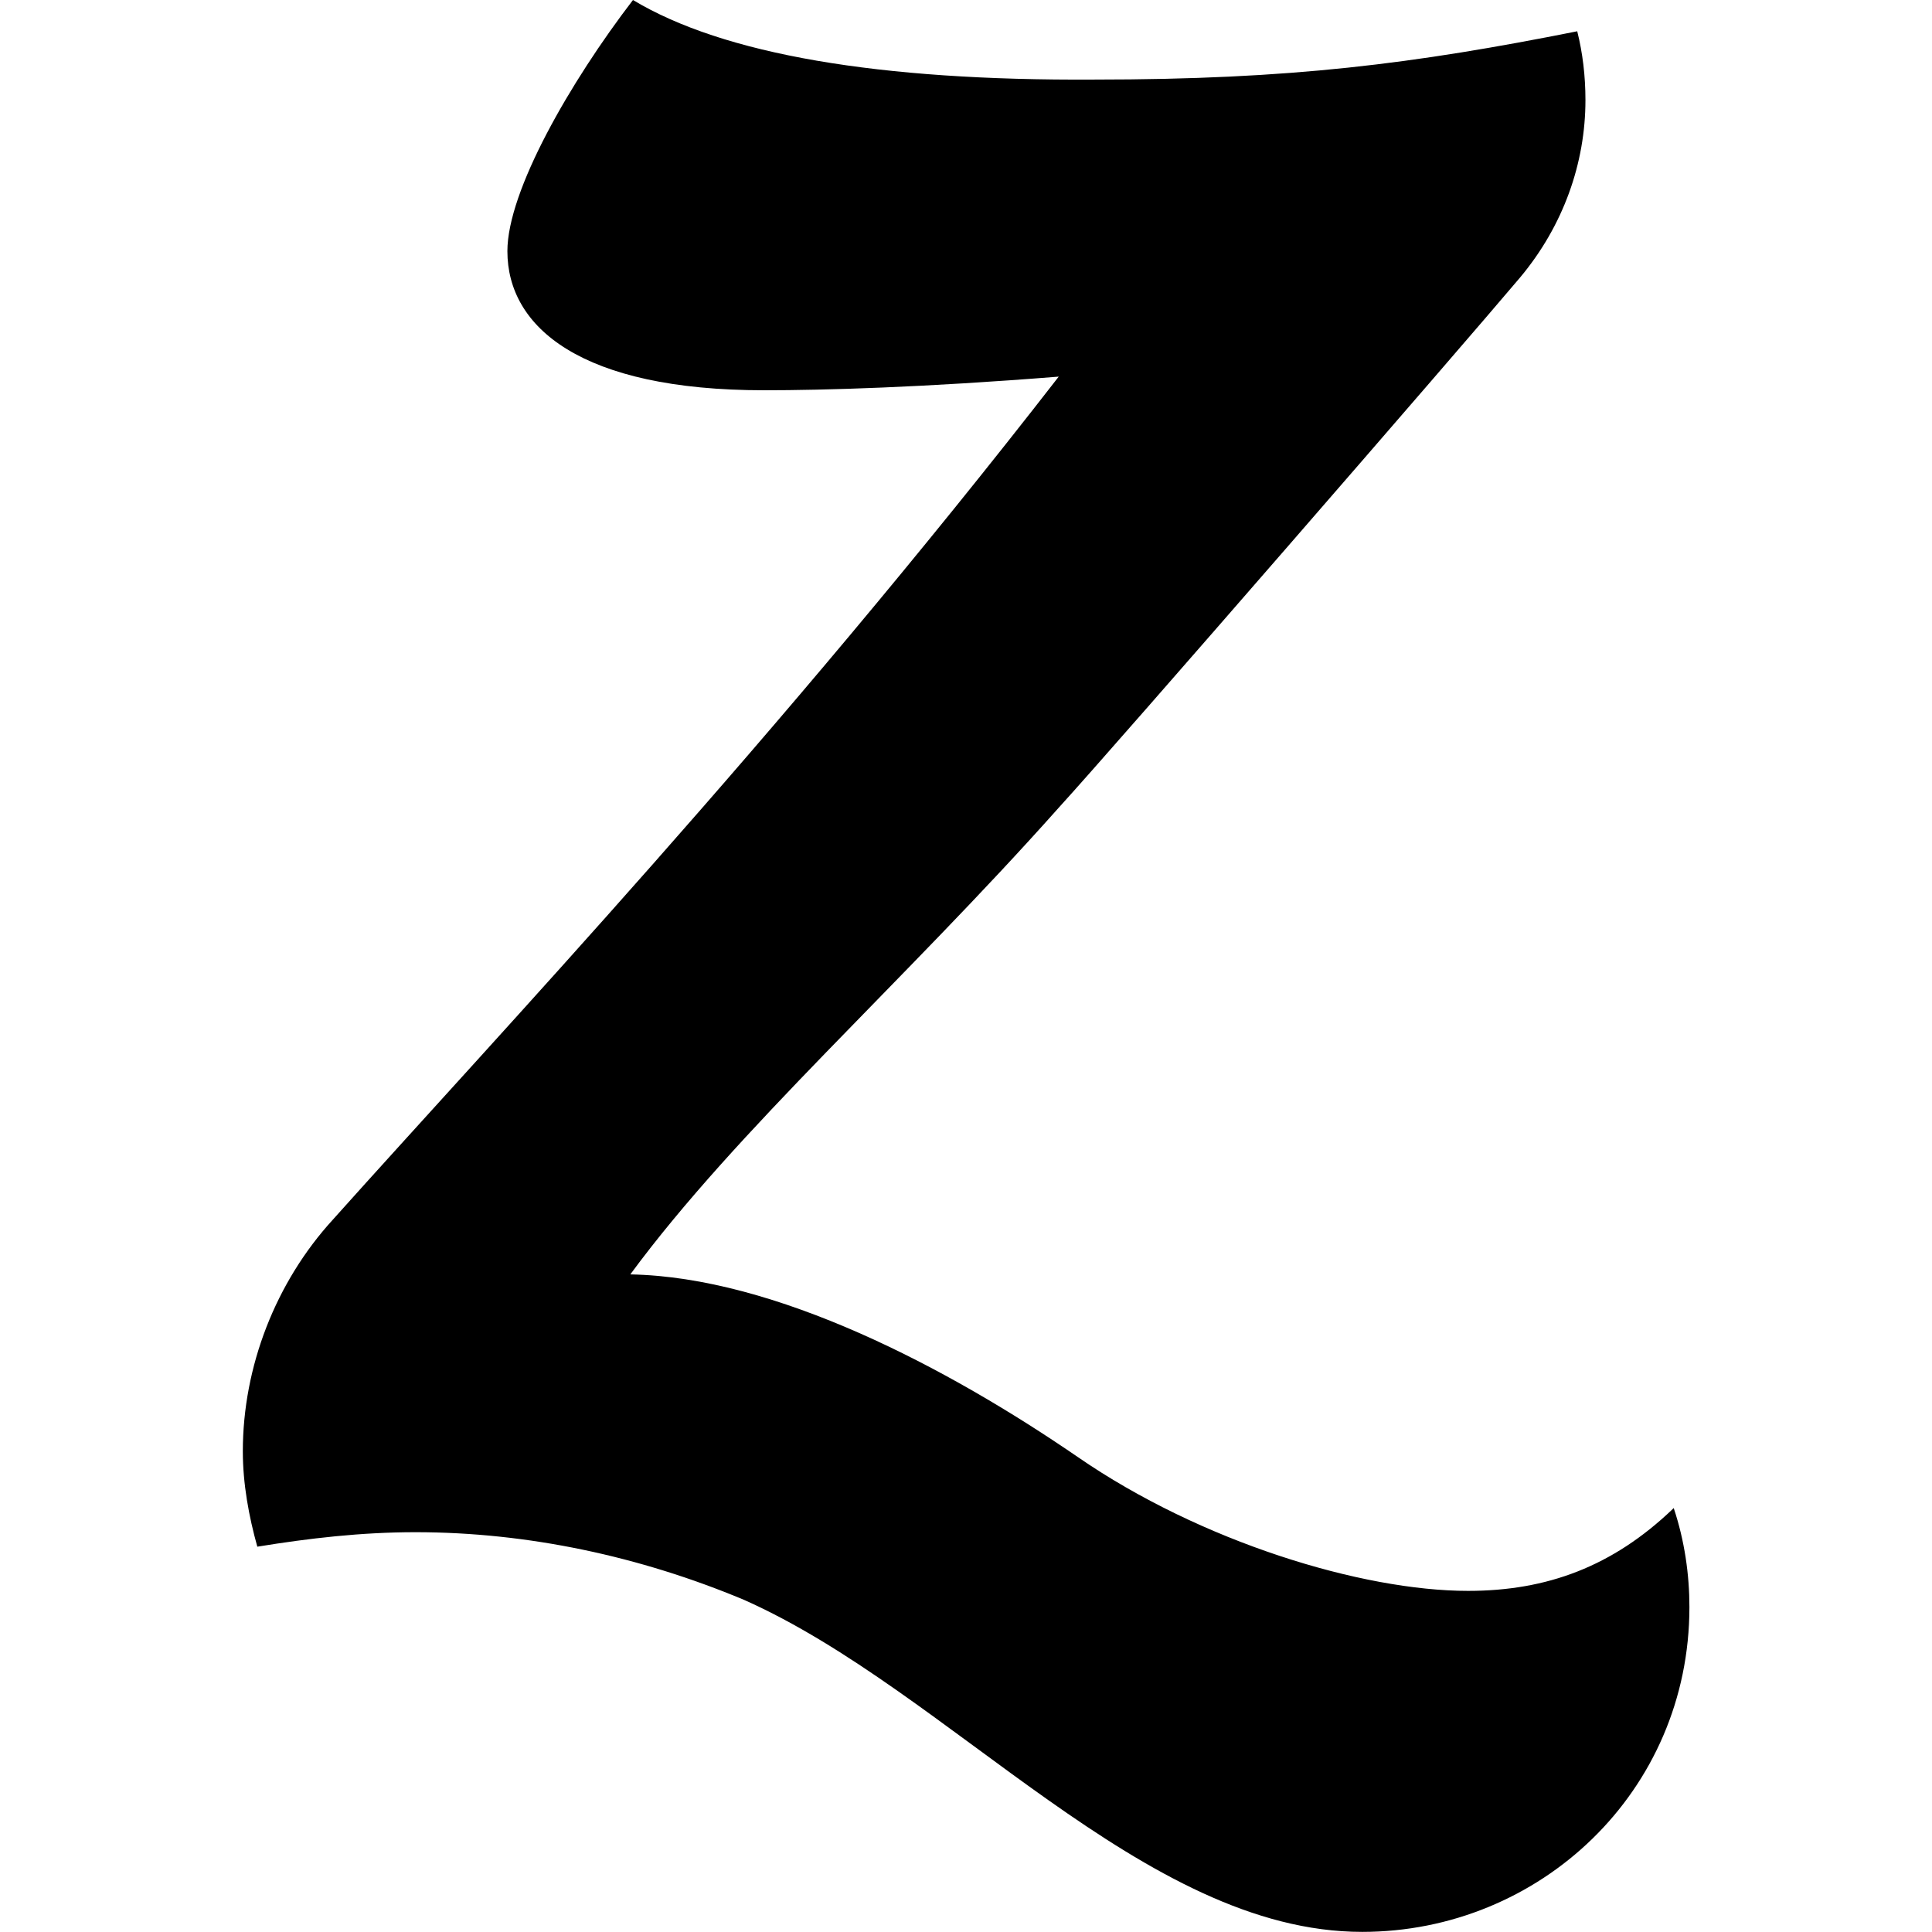
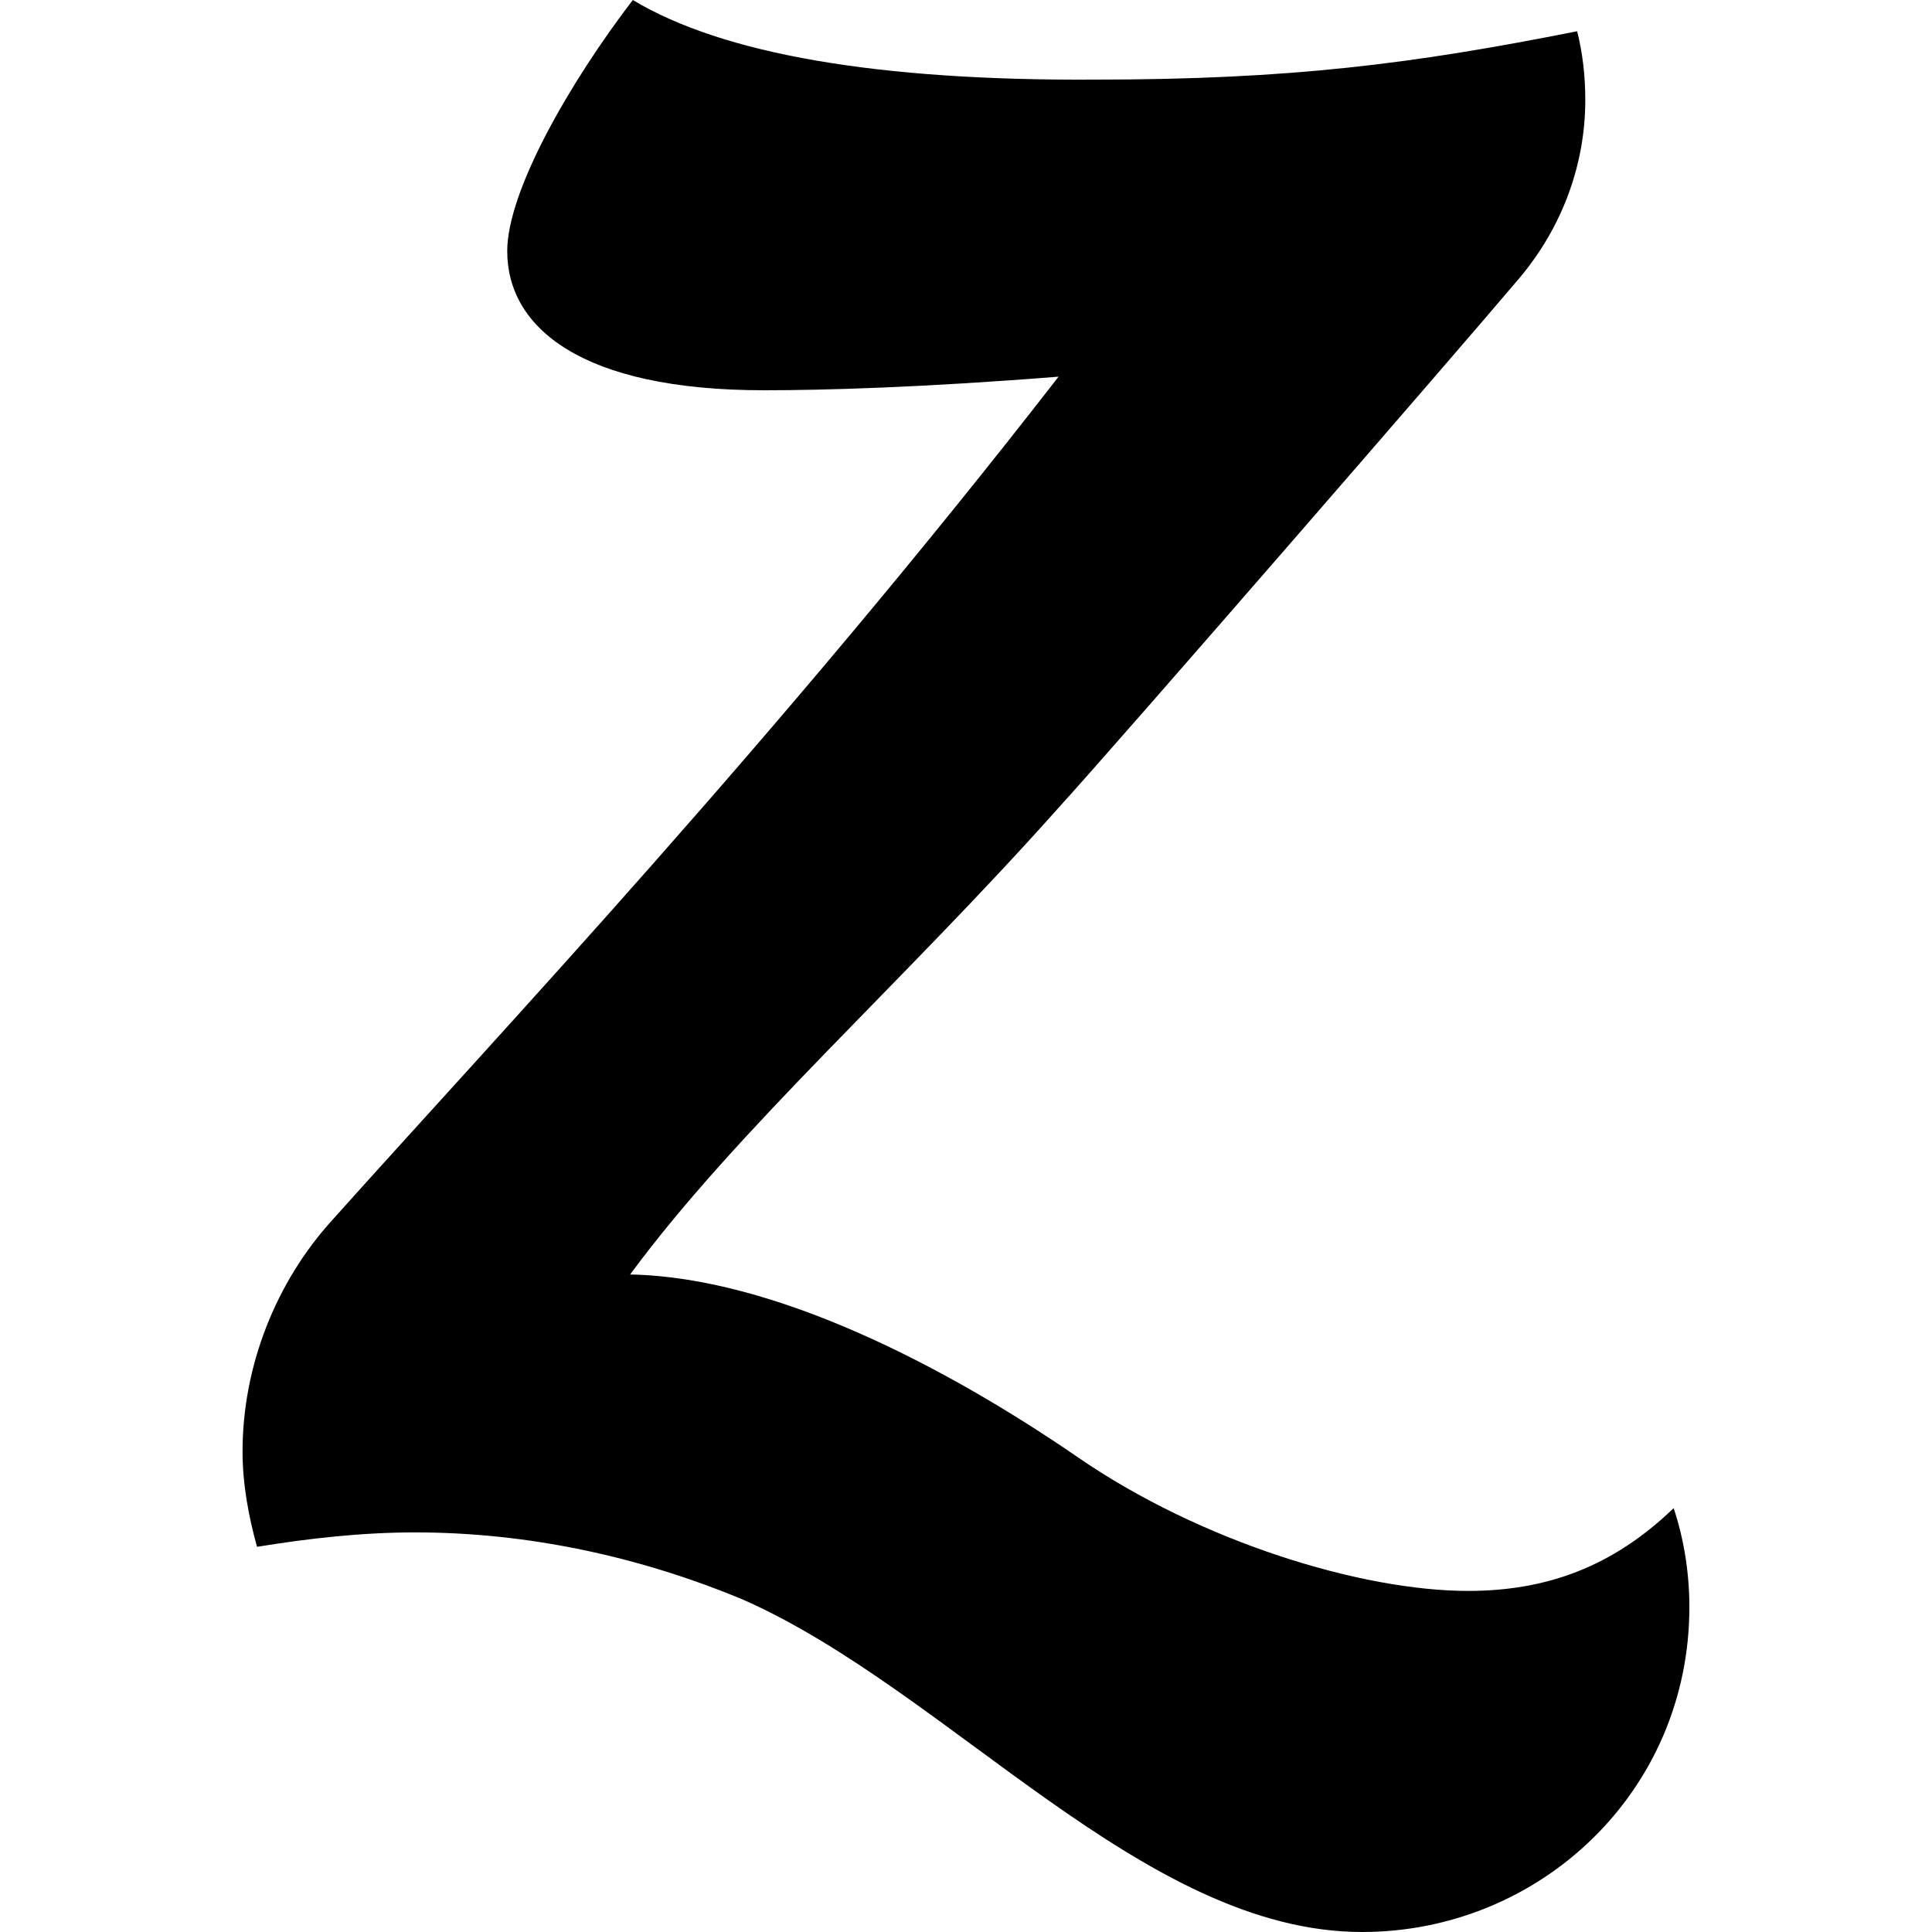
- <svg xmlns="http://www.w3.org/2000/svg" viewBox="0 0 16 16" fill-rule="evenodd" clip-rule="evenodd" stroke-linejoin="round" stroke-miterlimit="1.414">
-   <path d="M13.853 12.497c-.497.475-1.04.678-1.695.678-.88 0-2.214-.407-3.23-1.107-1.086-.746-2.51-1.492-3.708-1.514.882-1.198 2.26-2.418 3.548-3.865.475-.52 3.322-3.8 3.82-4.39.36-.43.542-.95.542-1.47 0-.2-.023-.39-.068-.57-1.356.27-2.373.4-4 .4C7.277.67 5.99.45 5.242 0c-.52.678-1.04 1.582-1.04 2.08 0 .632.612 1.152 2.126 1.152.497 0 1.31-.023 2.44-.113-2.328 3-4.632 5.44-6.01 6.98-.476.52-.747 1.22-.747 1.92 0 .27.05.54.12.79.43-.07.86-.12 1.31-.12.93 0 1.86.2 2.72.56 1.71.76 3.31 2.75 5.12 2.75 1.47 0 2.71-1.16 2.71-2.69 0-.27-.04-.55-.13-.82z" fill-rule="nonzero" />
+ <svg xmlns="http://www.w3.org/2000/svg" aria-labelledby="title" role="img" viewBox="0 0 24 24">
+   <path d="M20.779 18.746c-.747.714-1.562 1.017-2.543 1.017-1.32 0-3.322-.61-4.846-1.66-1.629-1.119-3.765-2.237-5.562-2.271 1.323-1.798 3.39-3.628 5.322-5.798.713-.78 4.983-5.7 5.73-6.586.54-.645.813-1.424.813-2.205 0-.3-.033-.585-.101-.855-2.035.405-3.561.601-6.001.601-2.677.015-4.607-.314-5.73-.989-.78 1.018-1.56 2.373-1.56 3.12 0 .948.918 1.728 3.189 1.728.746 0 1.965-.034 3.66-.169-3.492 4.5-6.949 8.16-9.016 10.47-.713.781-1.121 1.83-1.121 2.881 0 .405.075.81.18 1.185.645-.104 1.291-.179 1.965-.179 1.395 0 2.79.299 4.081.839C11.805 21.014 14.205 24 16.921 24c2.204 0 4.065-1.741 4.065-4.036 0-.404-.061-.825-.195-1.229l-.012.011z" />
</svg>
